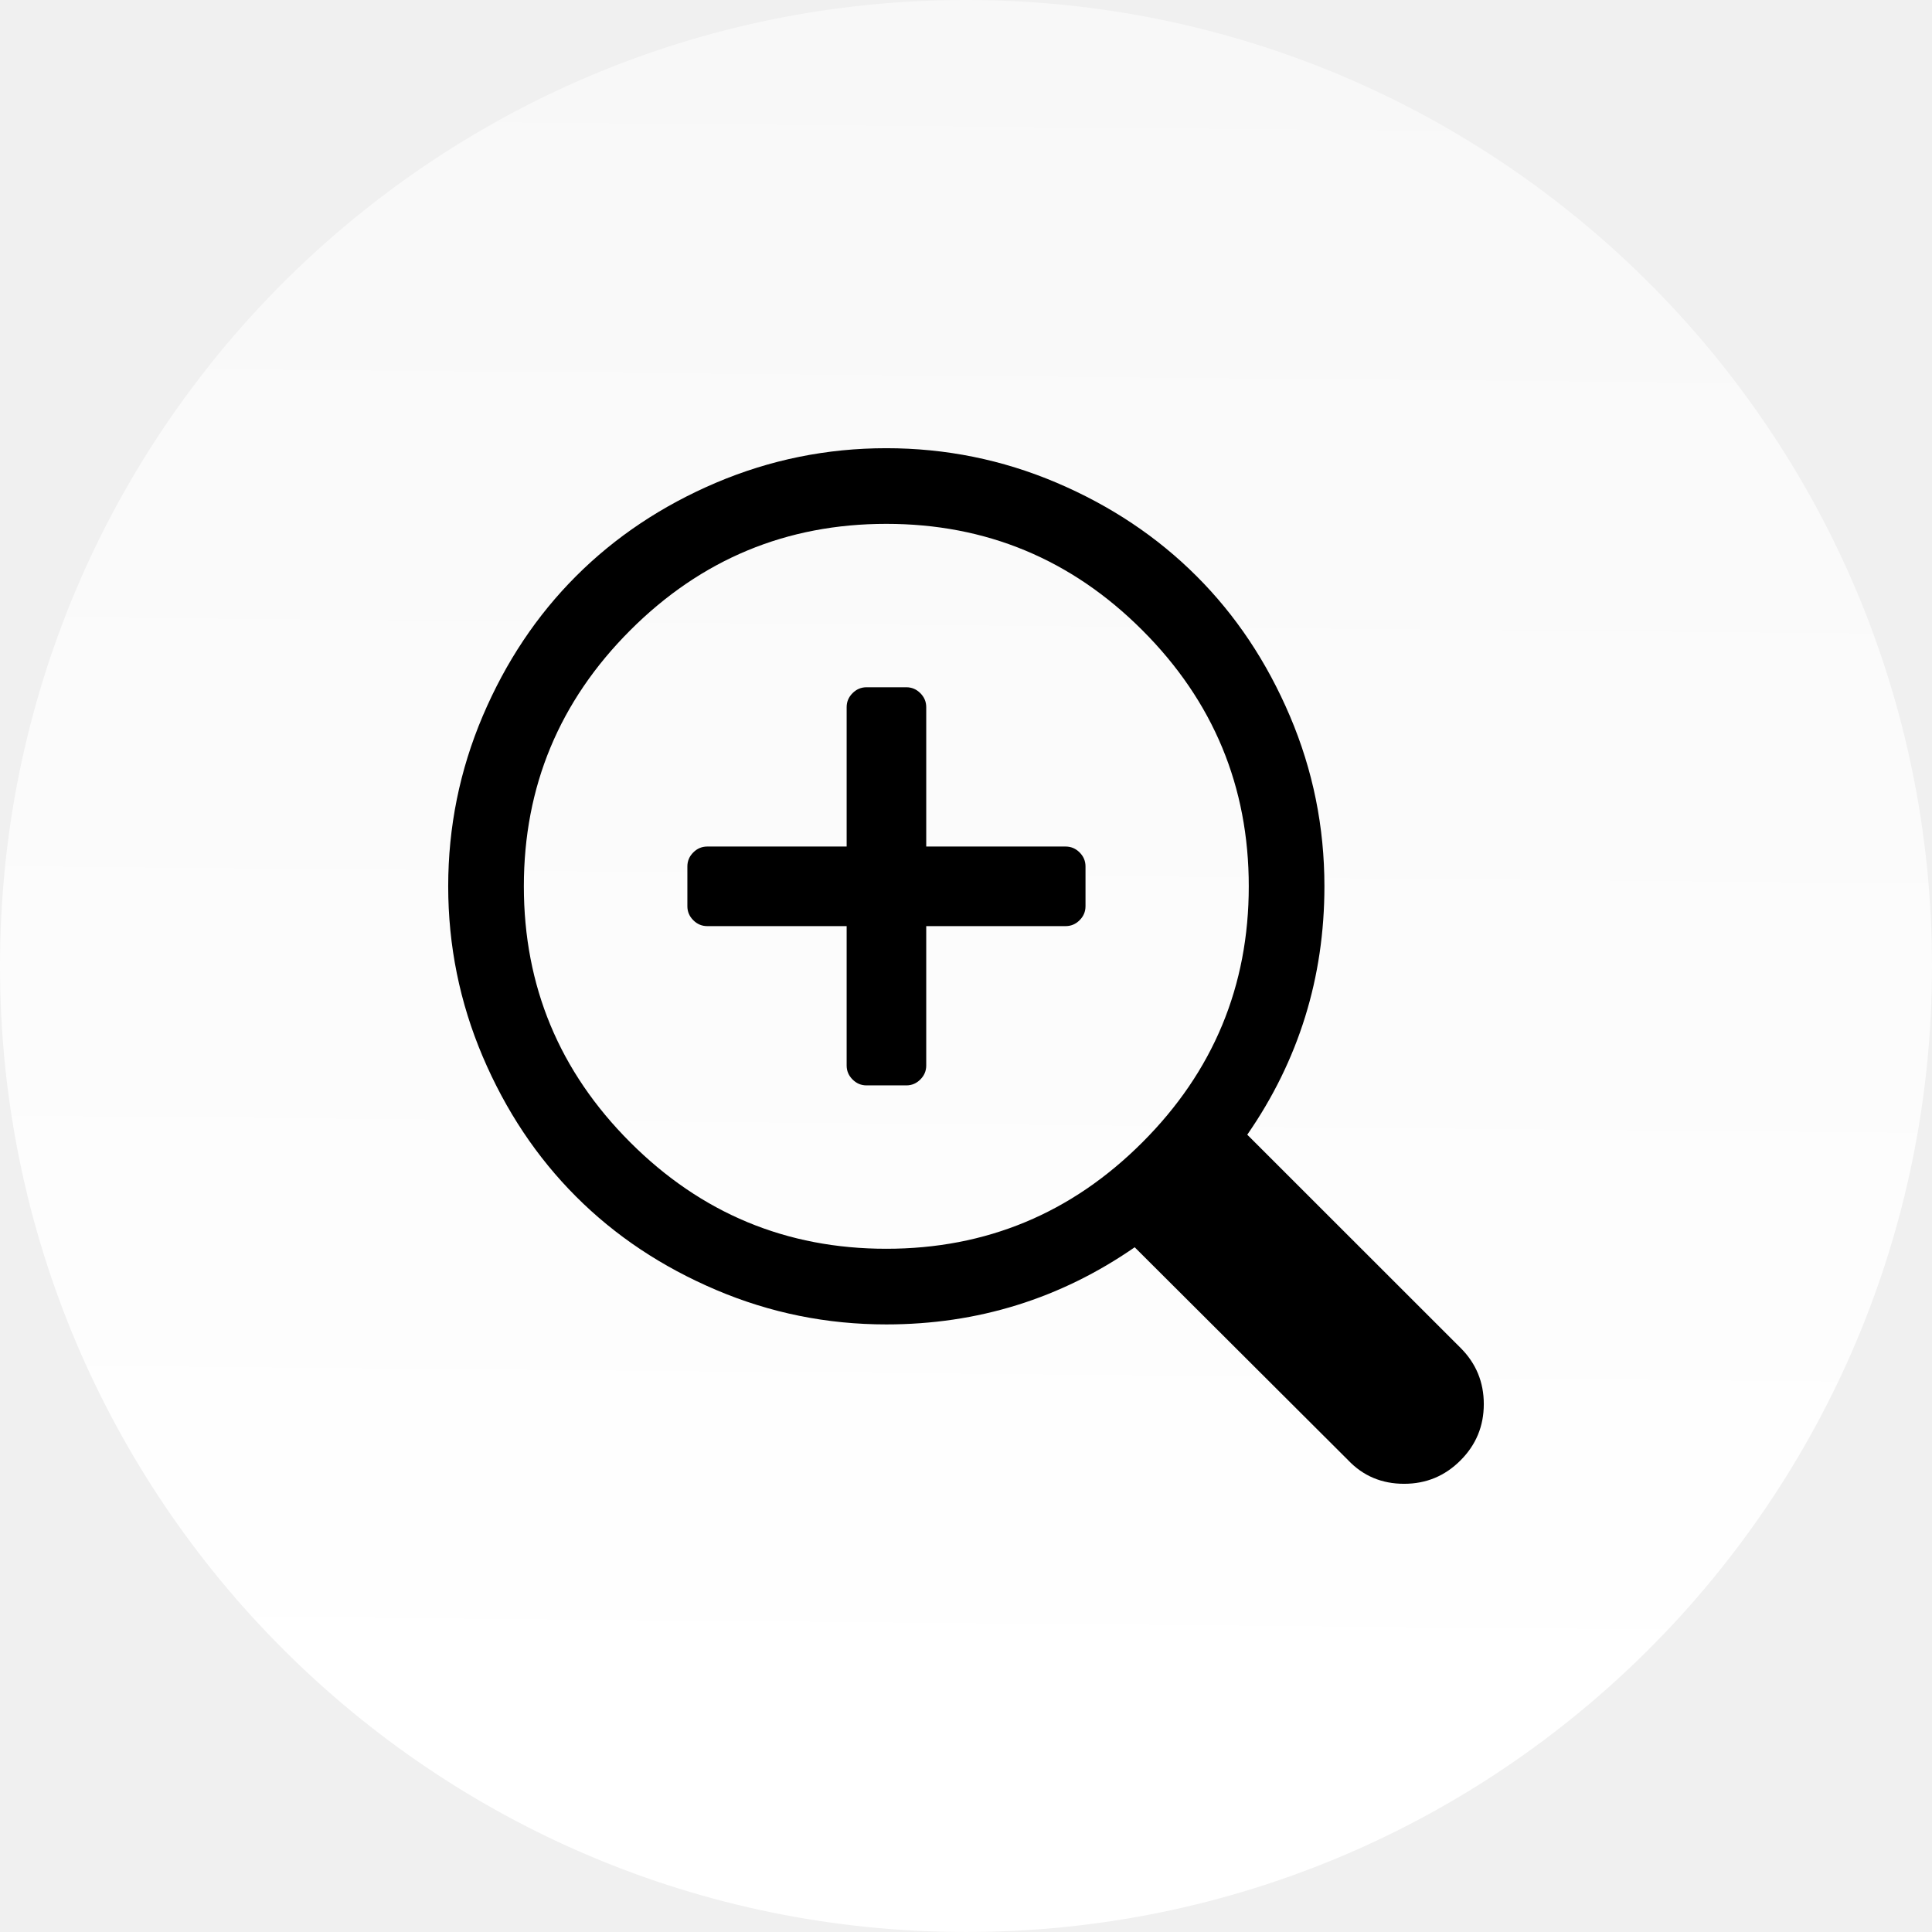
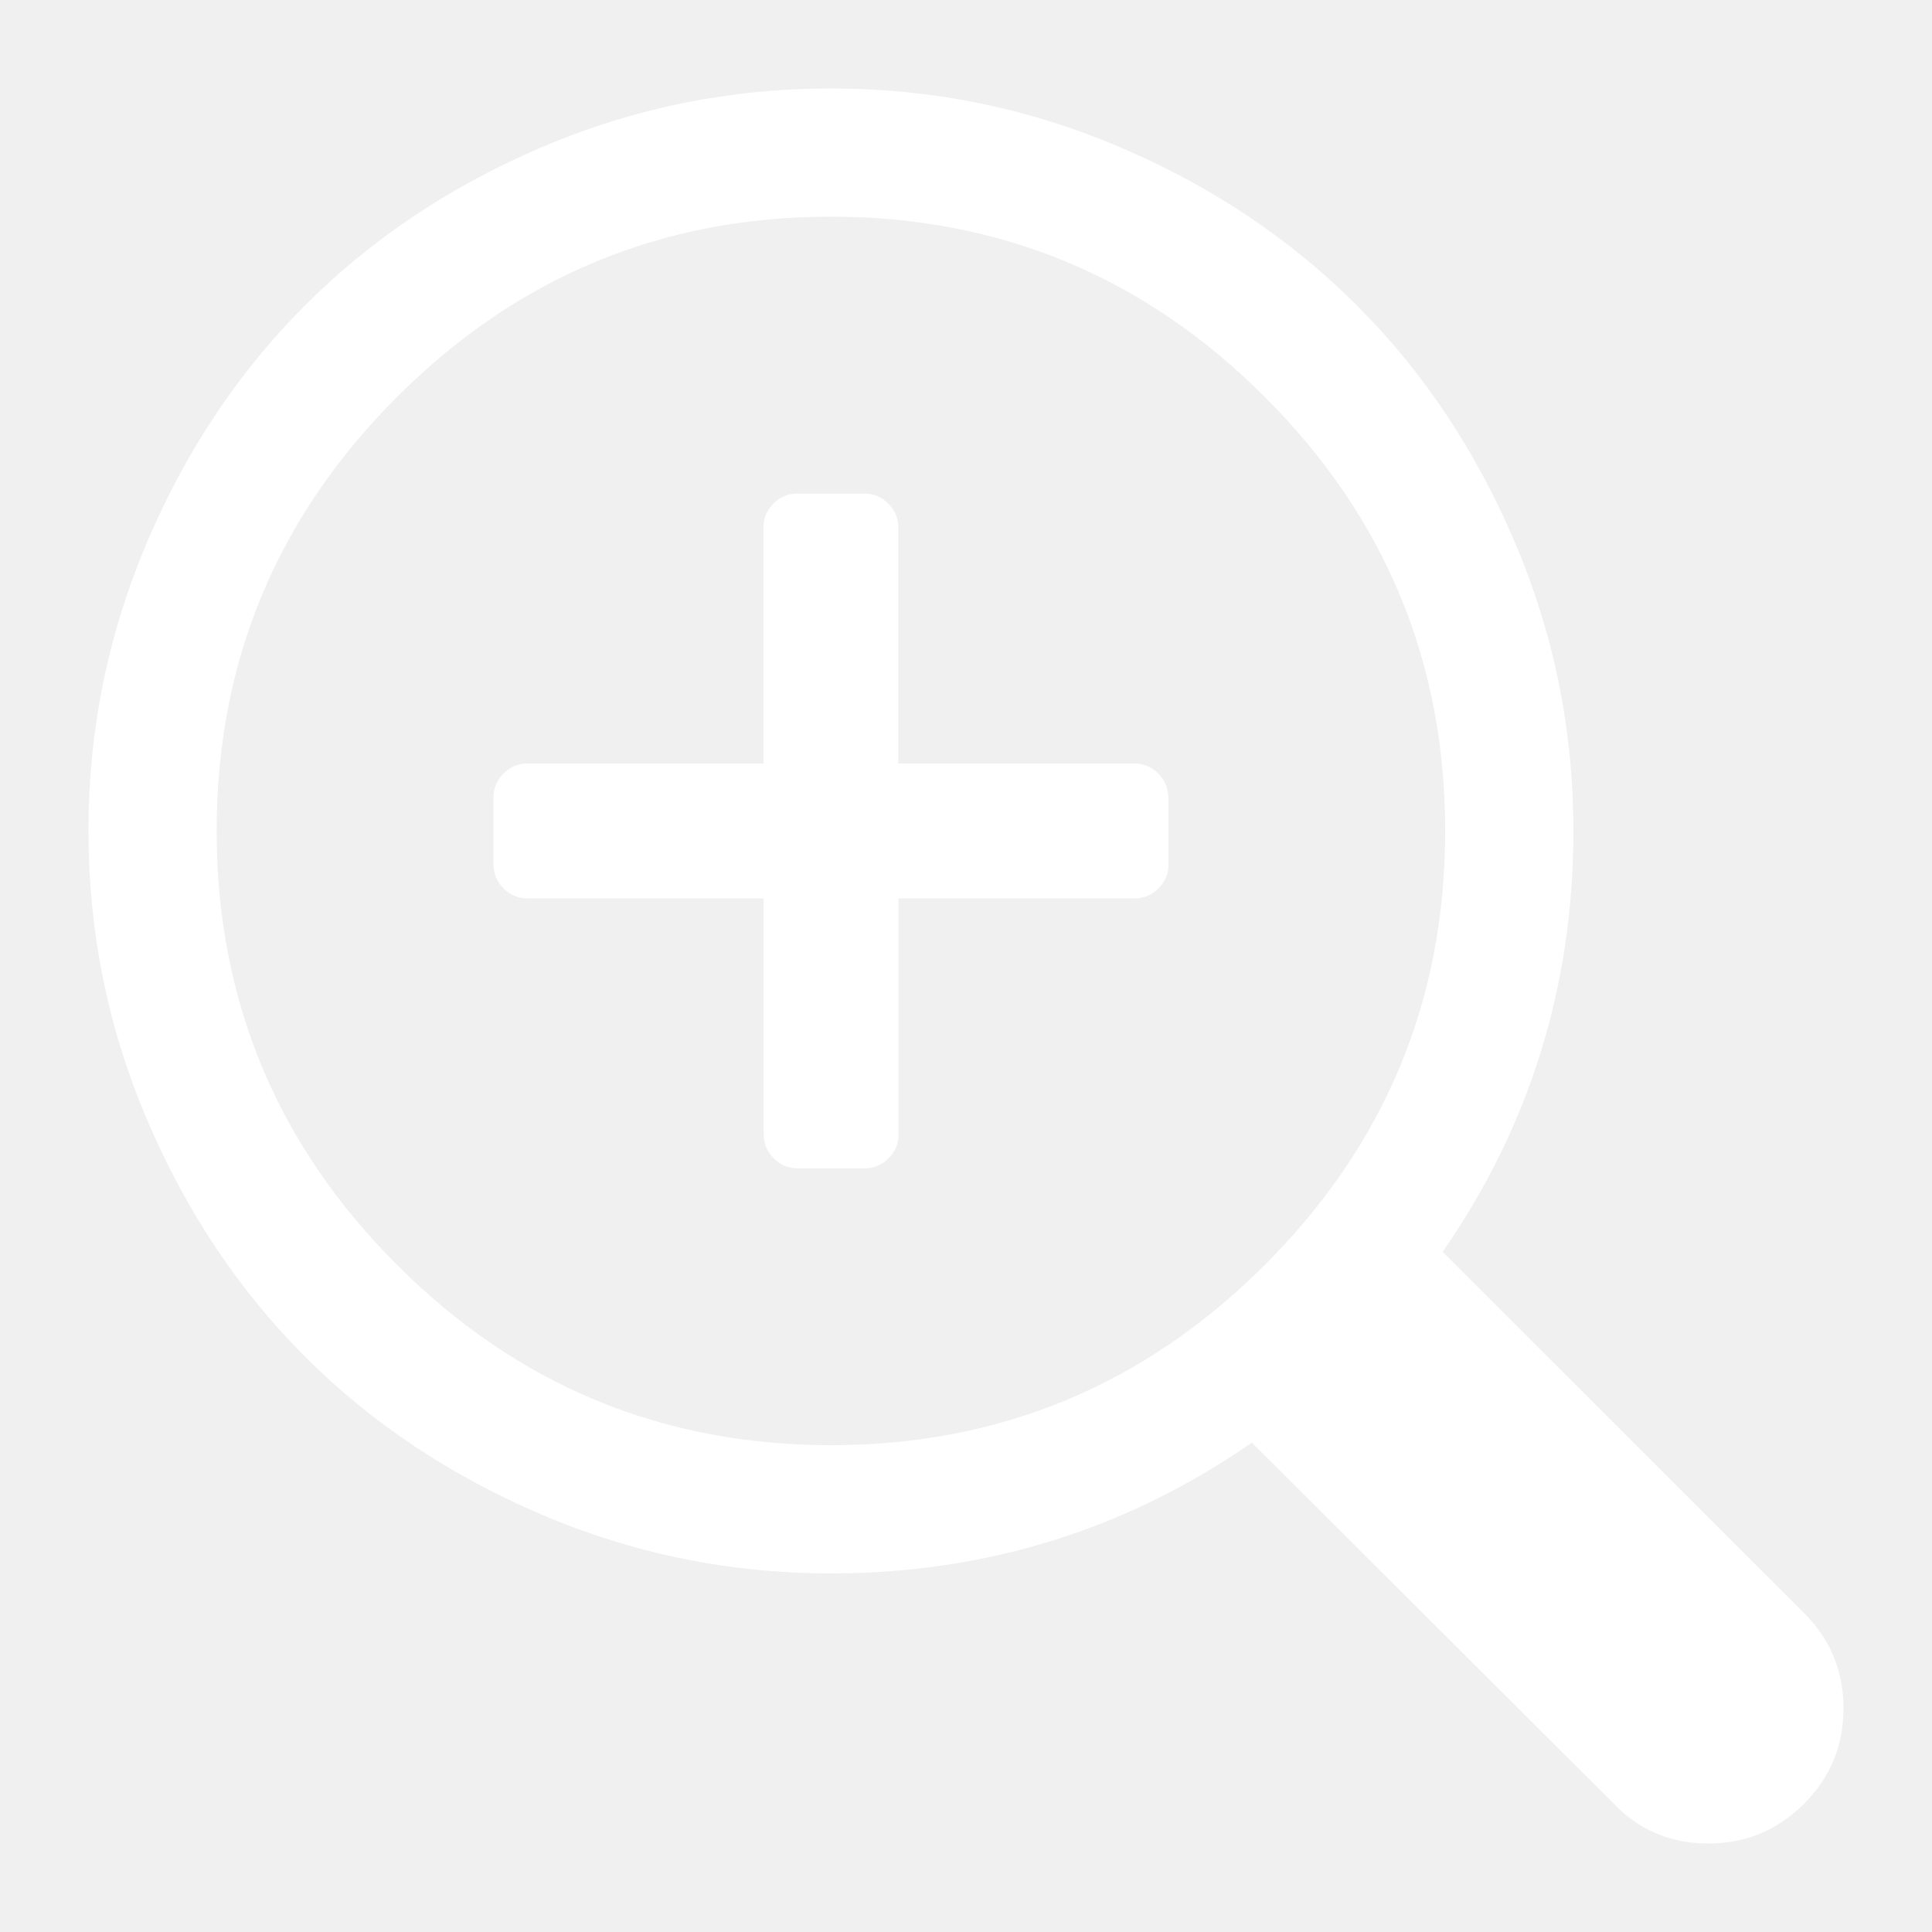
- <svg xmlns="http://www.w3.org/2000/svg" xmlns:xlink="http://www.w3.org/1999/xlink" width="37.312" height="37.312" id="svg23607" version="1.1">
-   <defs id="defs23609">
-     <linearGradient gradientTransform="translate(687.6911,362.7449)" y2="112.466" x2="-312.366" y1="184.714" x1="-313.016" gradientUnits="userSpaceOnUse" id="linearGradient22779" xlink:href="#linearGradient22494-7" />
-     <linearGradient id="linearGradient22494-7">
-       <stop style="stop-color:#ffffff;stop-opacity:1;" offset="0" id="stop22496-54" />
-       <stop style="stop-color:#ffffff;stop-opacity:0;" offset="1" id="stop22498-4" />
-     </linearGradient>
-   </defs>
-   <g id="layer1" transform="translate(-356.344,-513.7062)">
-     <path style="fill:url(#linearGradient22779);fill-opacity:1;stroke:none;stroke-miterlimit:10" id="path21406-9" d="m 375,513.706 c -10.305,0 -18.656,8.353 -18.656,18.656 0,10.303 8.352,18.656 18.656,18.656 10.303,0 18.656,-8.353 18.656,-18.656 0,-10.303 -8.354,-18.656 -18.656,-18.656" stroke-miterlimit="10" />
-     <path d="m 377.308,530.439 0,0.769 q 0,0.156 -0.114,0.27 -0.114,0.114 -0.27,0.114 l -2.692,0 0,2.692 q 0,0.156 -0.114,0.27 -0.114,0.114 -0.27,0.114 l -0.769,0 q -0.156,0 -0.27,-0.114 -0.114,-0.114 -0.114,-0.27 l 0,-2.692 -2.692,0 q -0.156,0 -0.27,-0.114 -0.114,-0.114 -0.114,-0.27 l 0,-0.769 q 0,-0.156 0.114,-0.27 0.114,-0.114 0.27,-0.114 l 2.692,0 0,-2.692 q 0,-0.156 0.114,-0.27 0.114,-0.114 0.27,-0.114 l 0.769,0 q 0.156,0 0.27,0.114 0.114,0.114 0.114,0.27 l 0,2.692 2.692,0 q 0.156,0 0.27,0.114 0.114,0.114 0.114,0.27 z" id="path4143" />
-     <path d="M 17.117 8.656 C 15.971 8.656 14.876 8.878 13.83 9.322 C 12.784 9.767 11.882 10.37 11.125 11.127 C 10.368 11.884 9.767 12.784 9.322 13.83 C 8.878 14.876 8.656 15.971 8.656 17.117 C 8.656 18.263 8.878 19.359 9.322 20.404 C 9.767 21.45 10.368 22.352 11.125 23.109 C 11.882 23.867 12.784 24.467 13.83 24.912 C 14.876 25.357 15.971 25.578 17.117 25.578 C 18.88 25.578 20.48 25.081 21.914 24.088 L 26.035 28.199 C 26.324 28.504 26.684 28.656 27.117 28.656 C 27.542 28.656 27.905 28.506 28.205 28.205 C 28.506 27.905 28.656 27.542 28.656 27.117 C 28.656 26.693 28.507 26.332 28.211 26.035 L 24.088 21.914 C 25.081 20.48 25.578 18.88 25.578 17.117 C 25.578 15.971 25.357 14.876 24.912 13.83 C 24.467 12.784 23.867 11.884 23.109 11.127 C 22.352 10.37 21.45 9.767 20.404 9.322 C 19.359 8.878 18.263 8.656 17.117 8.656 z M 17.117 10.117 C 19.044 10.117 20.693 10.802 22.062 12.172 C 23.432 13.542 24.117 15.19 24.117 17.117 C 24.117 19.044 23.432 20.693 22.062 22.062 C 20.693 23.432 19.044 24.117 17.117 24.117 C 15.19 24.117 13.542 23.432 12.172 22.062 C 10.802 20.693 10.117 19.044 10.117 17.117 C 10.117 15.19 10.802 13.542 12.172 12.172 C 13.542 10.802 15.19 10.117 17.117 10.117 z " transform="translate(356.344,513.7062)" id="path4141" />
+ <svg xmlns="http://www.w3.org/2000/svg" version="1.1" id="svg23607" height="44" width="44">
+   <defs id="defs23609" />
+   <g transform="translate(-356.344,-513.7062)" id="layer1">
+     <g transform="matrix(1.998486,0,0,1.998486,-371.0889,-528.2128)" id="g988">
+       <path d="m 377.308,530.439 v 0.769 q 0,0.156 -0.114,0.27 -0.114,0.114 -0.27,0.114 h -2.692 v 2.692 q 0,0.156 -0.114,0.27 -0.114,0.114 -0.27,0.114 h -0.769 q -0.156,0 -0.27,-0.114 -0.114,-0.114 -0.114,-0.27 v -2.692 H 370 q -0.156,0 -0.27,-0.114 -0.114,-0.114 -0.114,-0.27 v -0.769 q 0,-0.156 0.114,-0.27 0.114,-0.114 0.27,-0.114 h 2.692 v -2.692 q 0,-0.156 0.114,-0.27 0.114,-0.114 0.27,-0.114 h 0.769 q 0.156,0 0.27,0.114 0.114,0.114 0.114,0.27 v 2.692 h 2.692 q 0.156,0 0.27,0.114 0.114,0.114 0.114,0.27 z" id="path4143" style="fill:#ffffff;fill-opacity:1" />
+       <path d="m 17.117,8.656 c -1.146,0 -2.241,0.221 -3.287,0.666 C 12.784,9.767 11.882,10.37 11.125,11.127 10.368,11.884 9.767,12.784 9.322,13.83 8.878,14.876 8.656,15.971 8.656,17.117 c 0,1.146 0.221,2.241 0.666,3.287 0.445,1.046 1.046,1.948 1.803,2.705 0.757,0.757 1.659,1.358 2.705,1.803 1.046,0.445 2.141,0.666 3.287,0.666 1.763,0 3.363,-0.497 4.797,-1.49 l 4.121,4.111 c 0.288,0.304 0.649,0.457 1.082,0.457 0.425,0 0.787,-0.151 1.088,-0.451 0.3,-0.3 0.451,-0.663 0.451,-1.088 0,-0.425 -0.149,-0.786 -0.445,-1.082 l -4.123,-4.121 c 0.994,-1.434 1.49,-3.034 1.49,-4.797 0,-1.146 -0.221,-2.241 -0.666,-3.287 C 24.467,12.784 23.867,11.884 23.109,11.127 22.352,10.37 21.45,9.767 20.404,9.322 19.359,8.878 18.263,8.656 17.117,8.656 Z m 0,1.461 c 1.927,0 3.576,0.685 4.945,2.055 1.37,1.37 2.055,3.018 2.055,4.945 0,1.927 -0.685,3.576 -2.055,4.945 -1.37,1.37 -3.018,2.055 -4.945,2.055 -1.927,-10e-7 -3.576,-0.685 -4.945,-2.055 -1.37,-1.37 -2.055,-3.018 -2.055,-4.945 0,-1.927 0.685,-3.576 2.055,-4.945 1.37,-1.37 3.018,-2.055 4.945,-2.055 z" transform="translate(356.344,513.7062)" id="path4141" style="fill:#ffffff;fill-opacity:1" />
+     </g>
  </g>
</svg>
